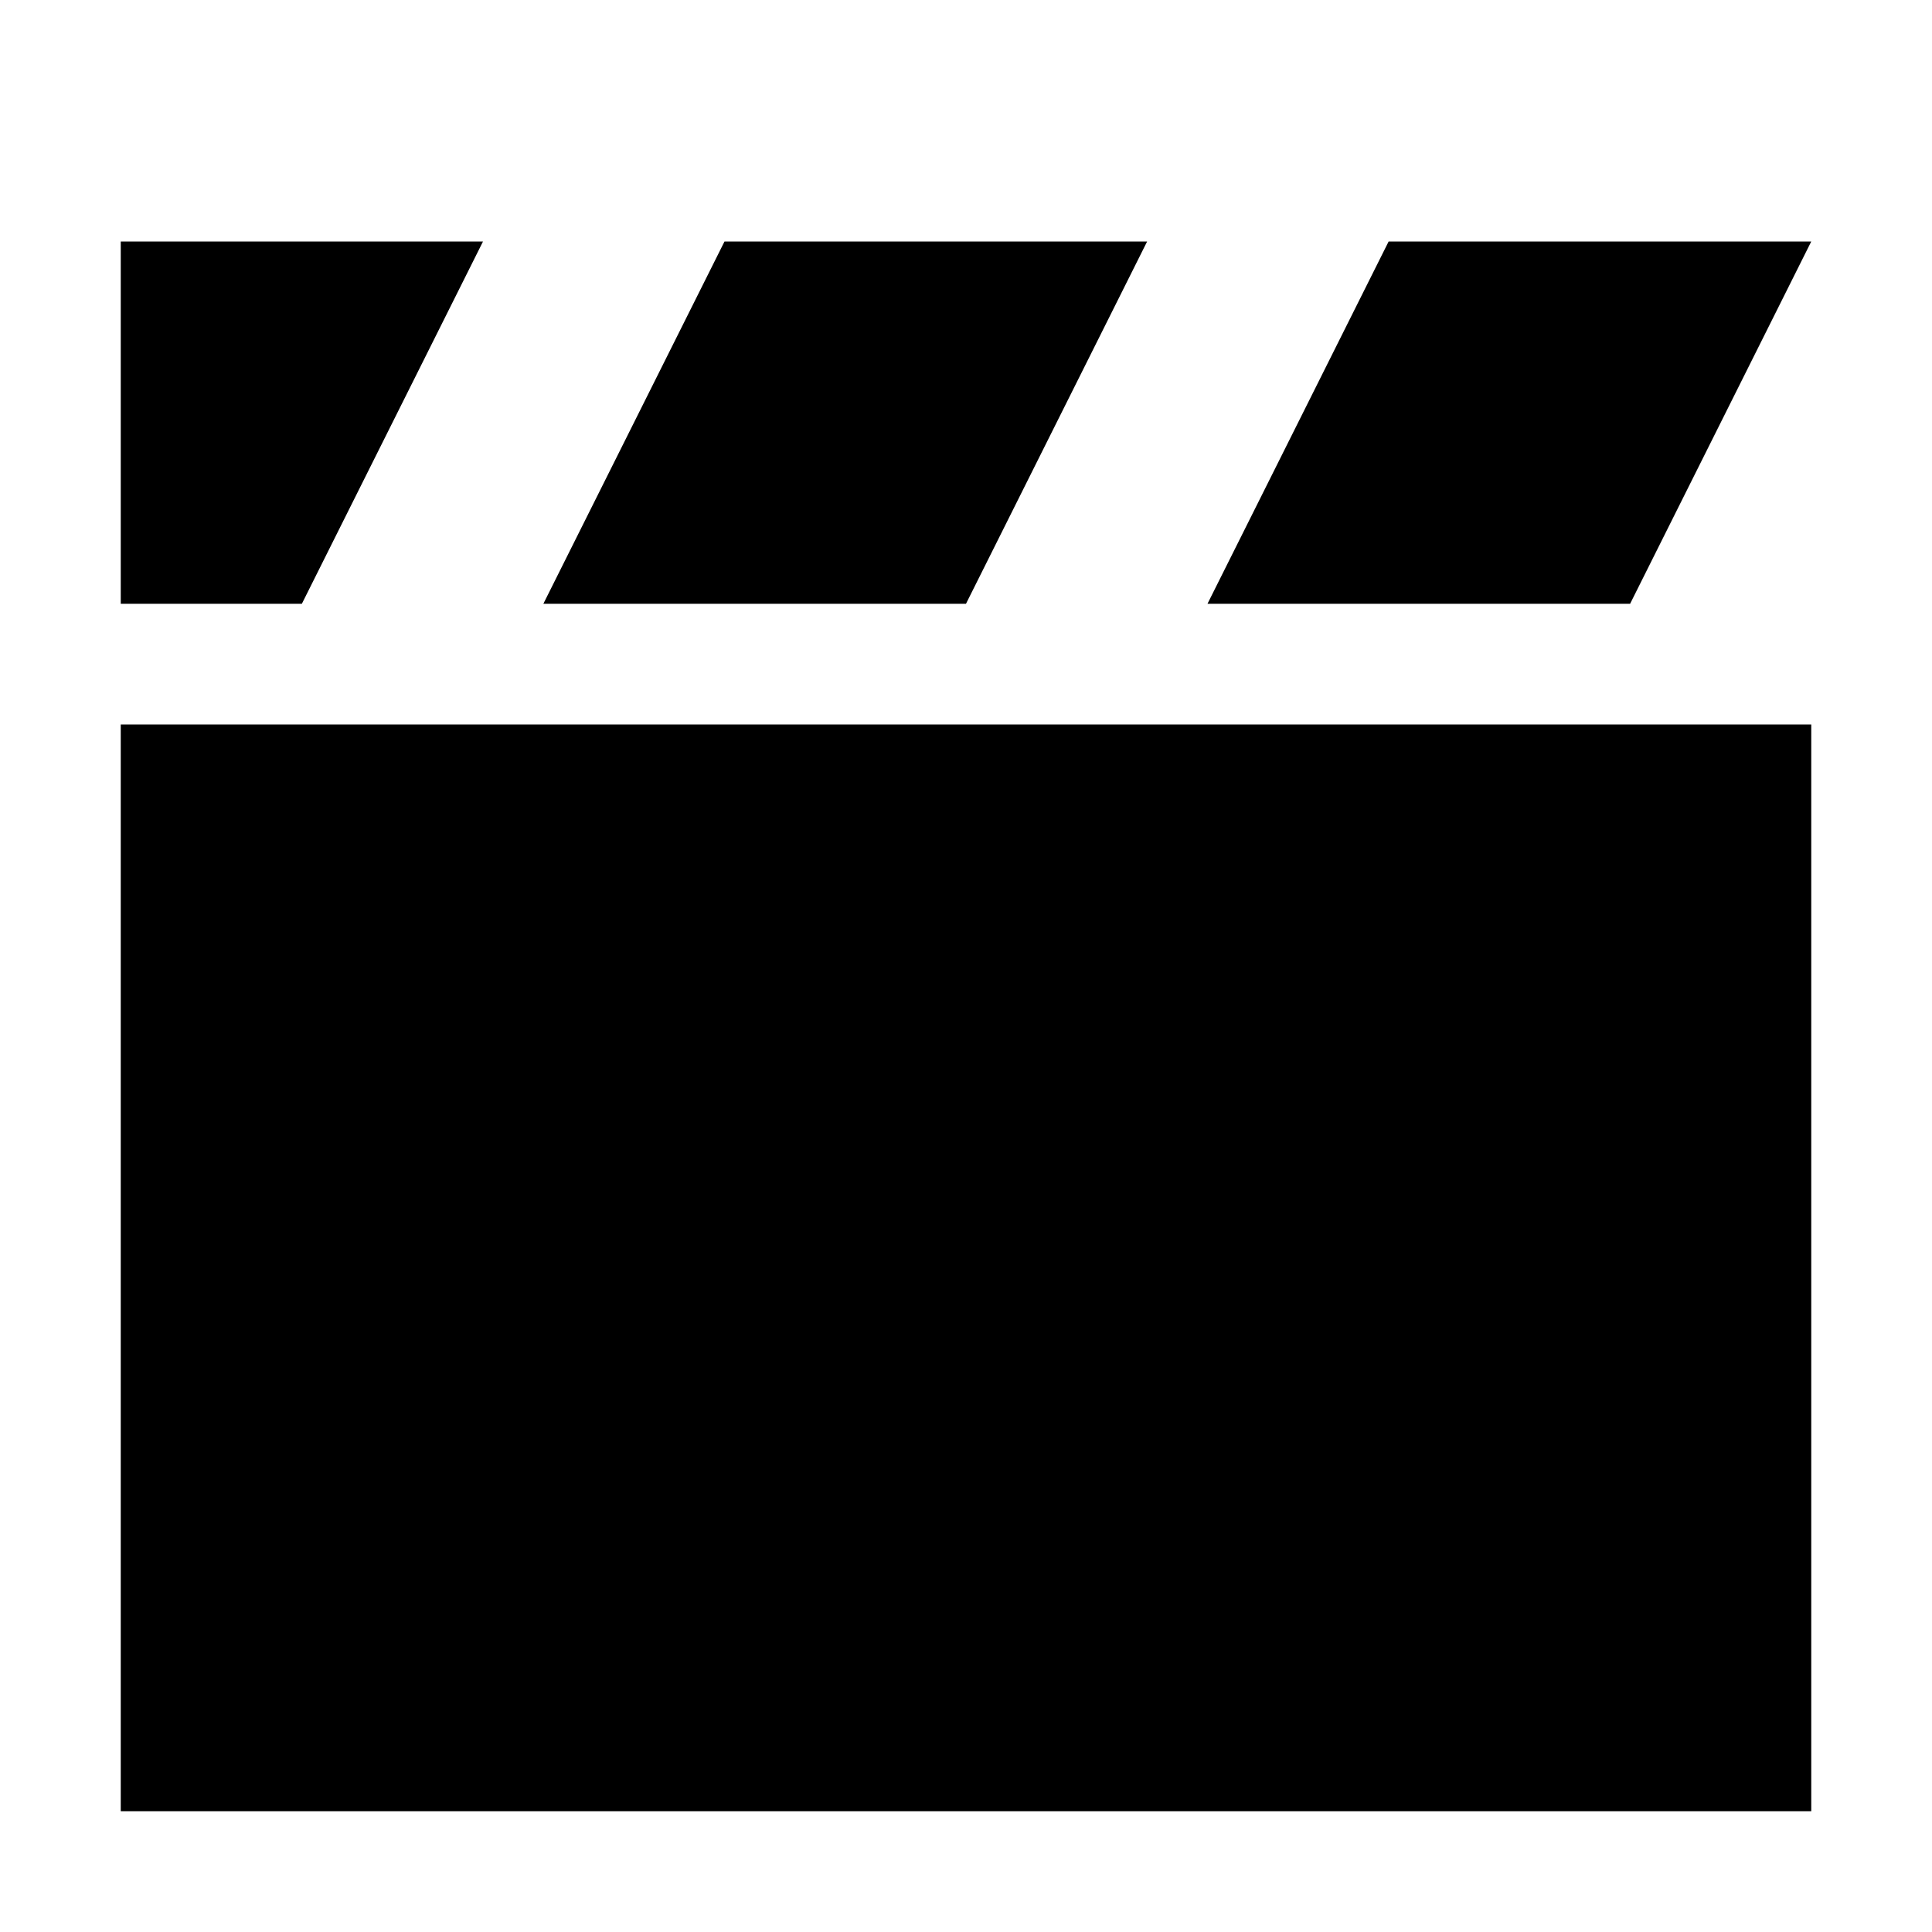
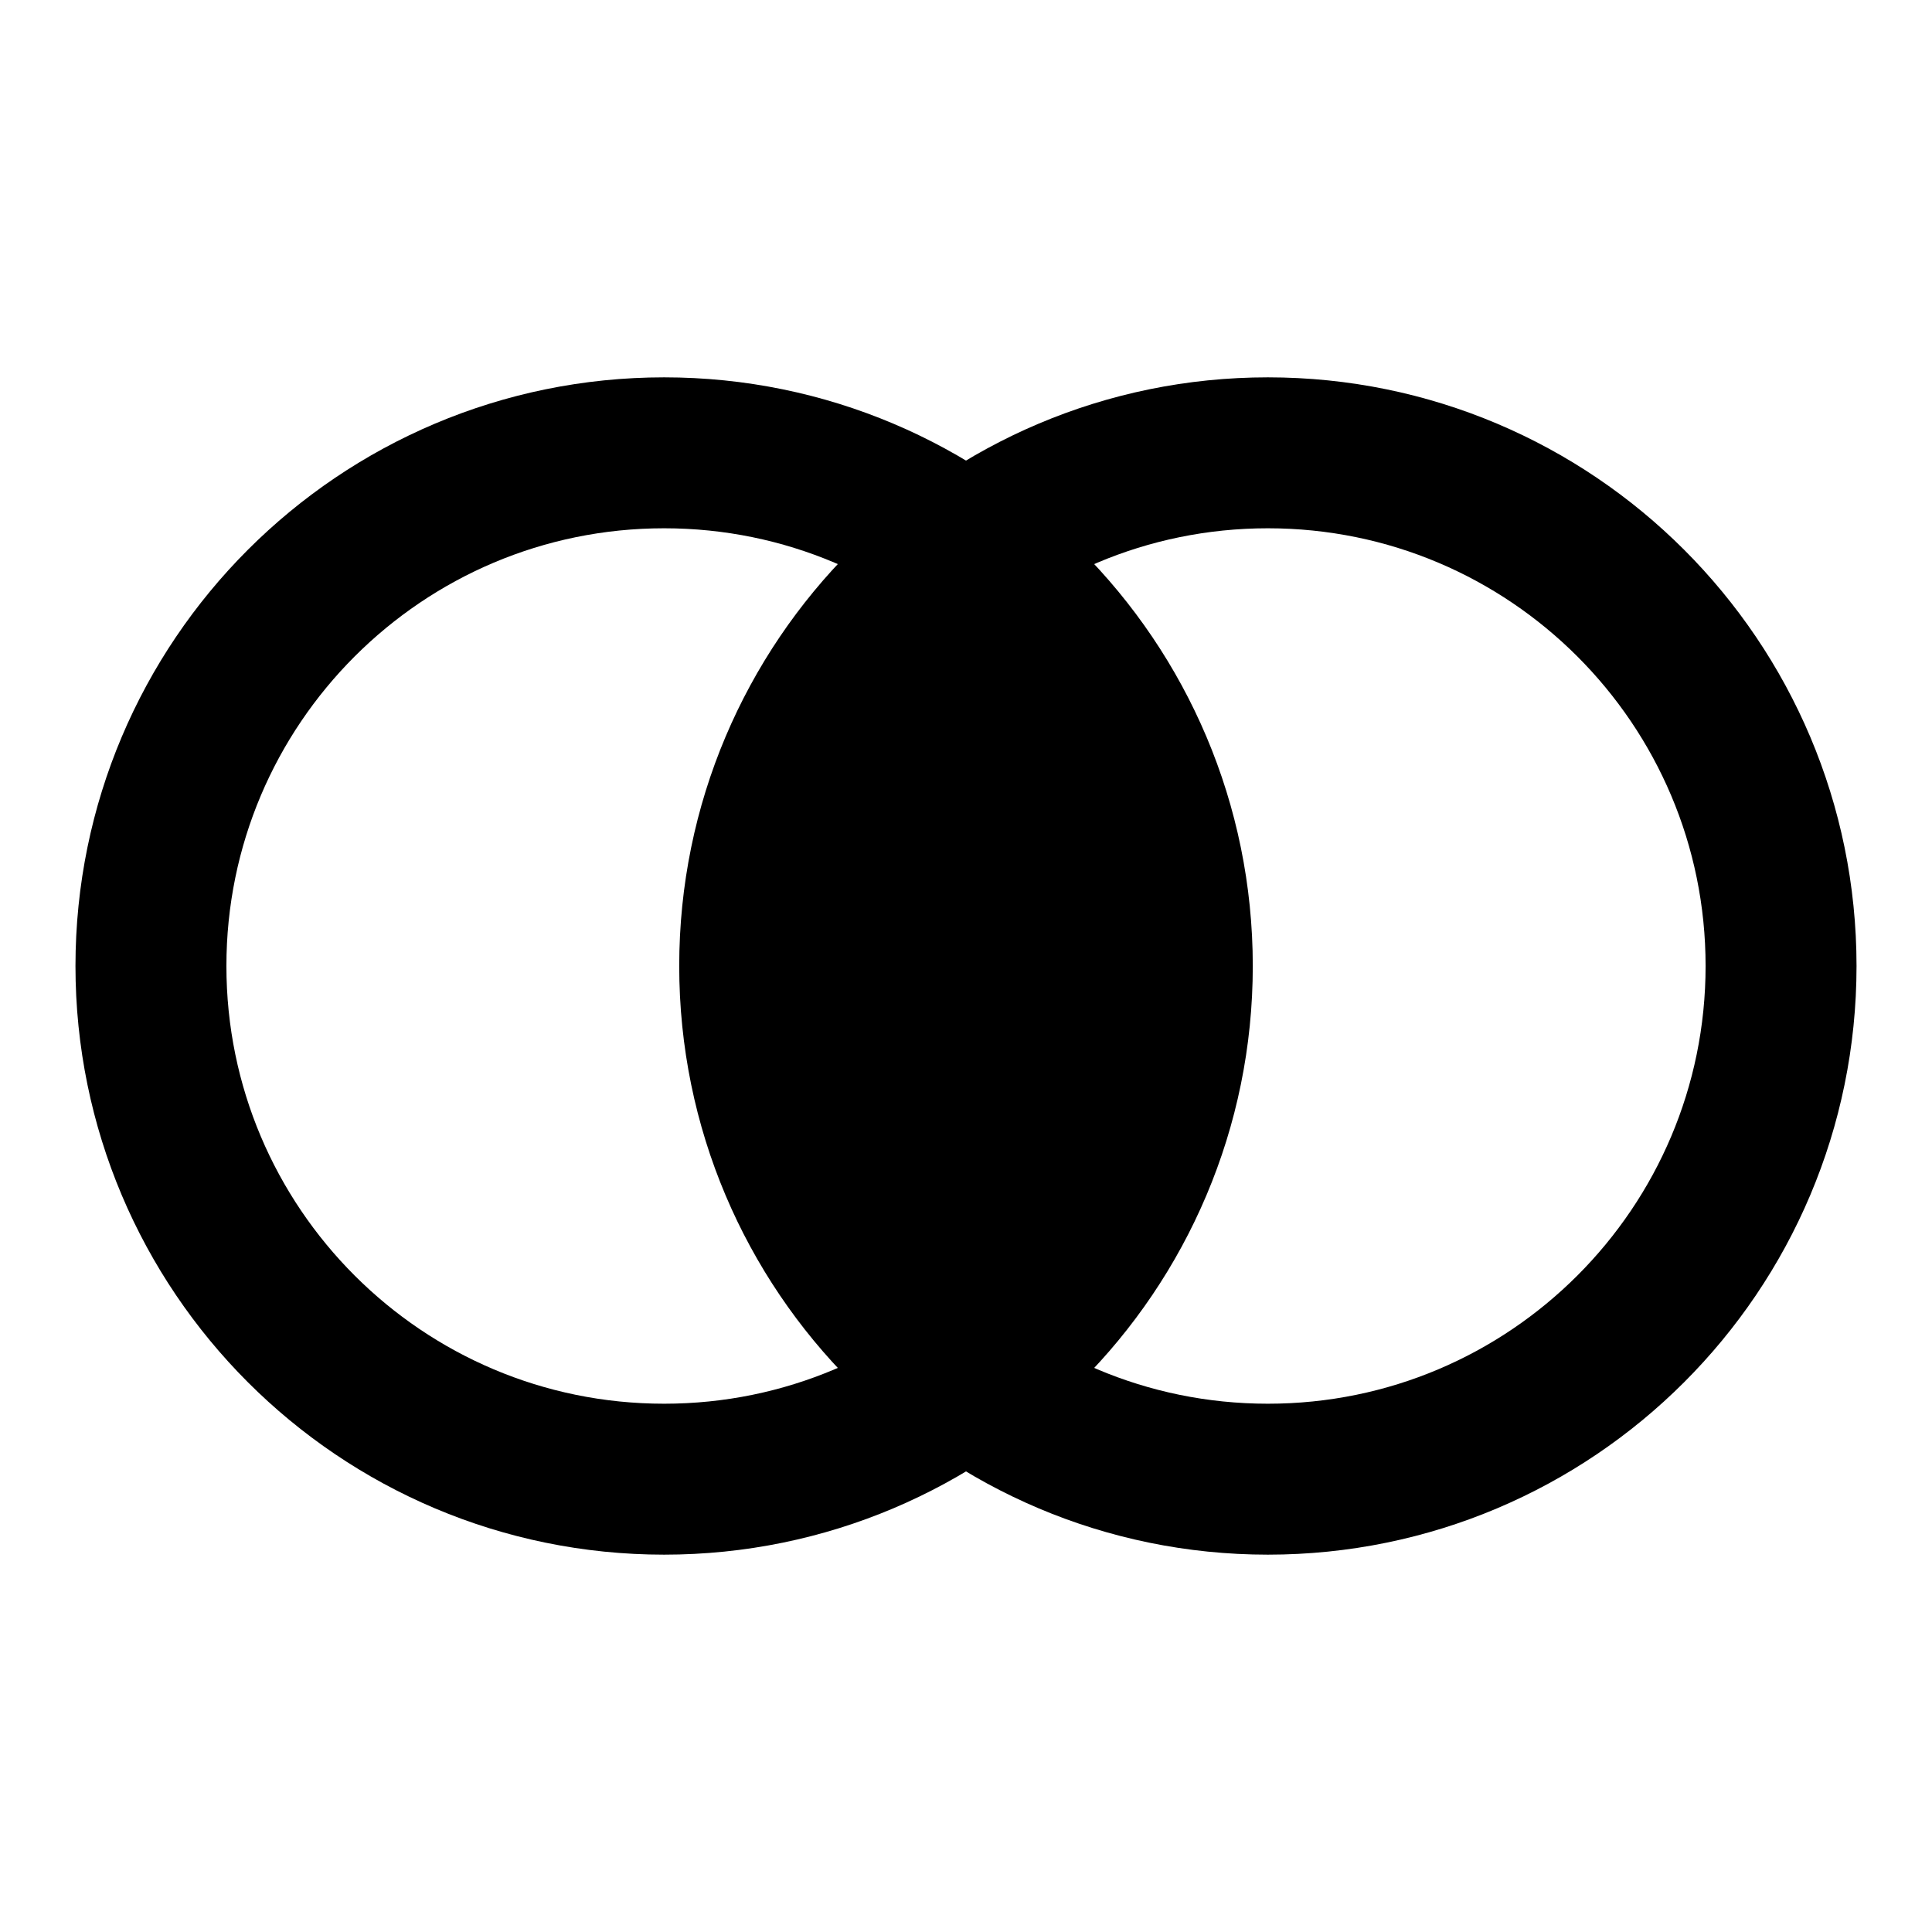
<svg xmlns="http://www.w3.org/2000/svg" viewBox="0 0 32 32">
  <rect width="32" height="32" fill="#fff" />
-   <polygon points="2,4 8,4 5,10 2,10" fill="#000" />
-   <polygon points="12,4 19,4 16,10 9,10" fill="#000" />
-   <polygon points="23,4 30,4 27,10 20,10" fill="#000" />
-   <rect x="2" y="12" width="28" height="18" fill="#000" />
+   <circle cx="11" cy="16" r="8.5" fill="none" stroke="#000" stroke-width="2.5" />
+   <circle cx="21" cy="16" r="8.5" fill="none" stroke="#000" stroke-width="2.5" />
+   <path d="M16 9.12A8.5 8.5 0 0 1 16 22.88A8.5 8.5 0 0 1 16 9.12Z" fill="#000" />
</svg>
